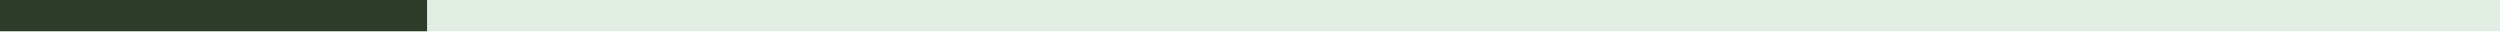
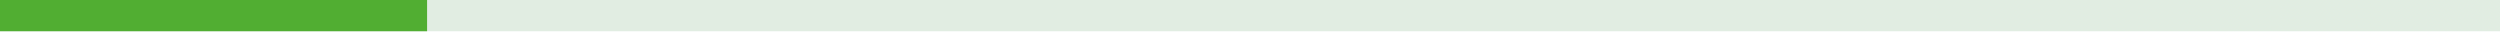
<svg xmlns="http://www.w3.org/2000/svg" id="progress_bar" width="1200" height="15" viewBox="0 0 1200 15">
  <rect id="Rectangle_2" data-name="Rectangle 2" width="1200" height="15" fill="#e1ede2" />
-   <rect id="Rectangle_3" data-name="Rectangle 3" width="205" height="15" fill="#2d3c28" />
+   <rect id="Rectangle_3" data-name="Rectangle 3" width="205" height="15" fill="#51ae32" />
</svg>
